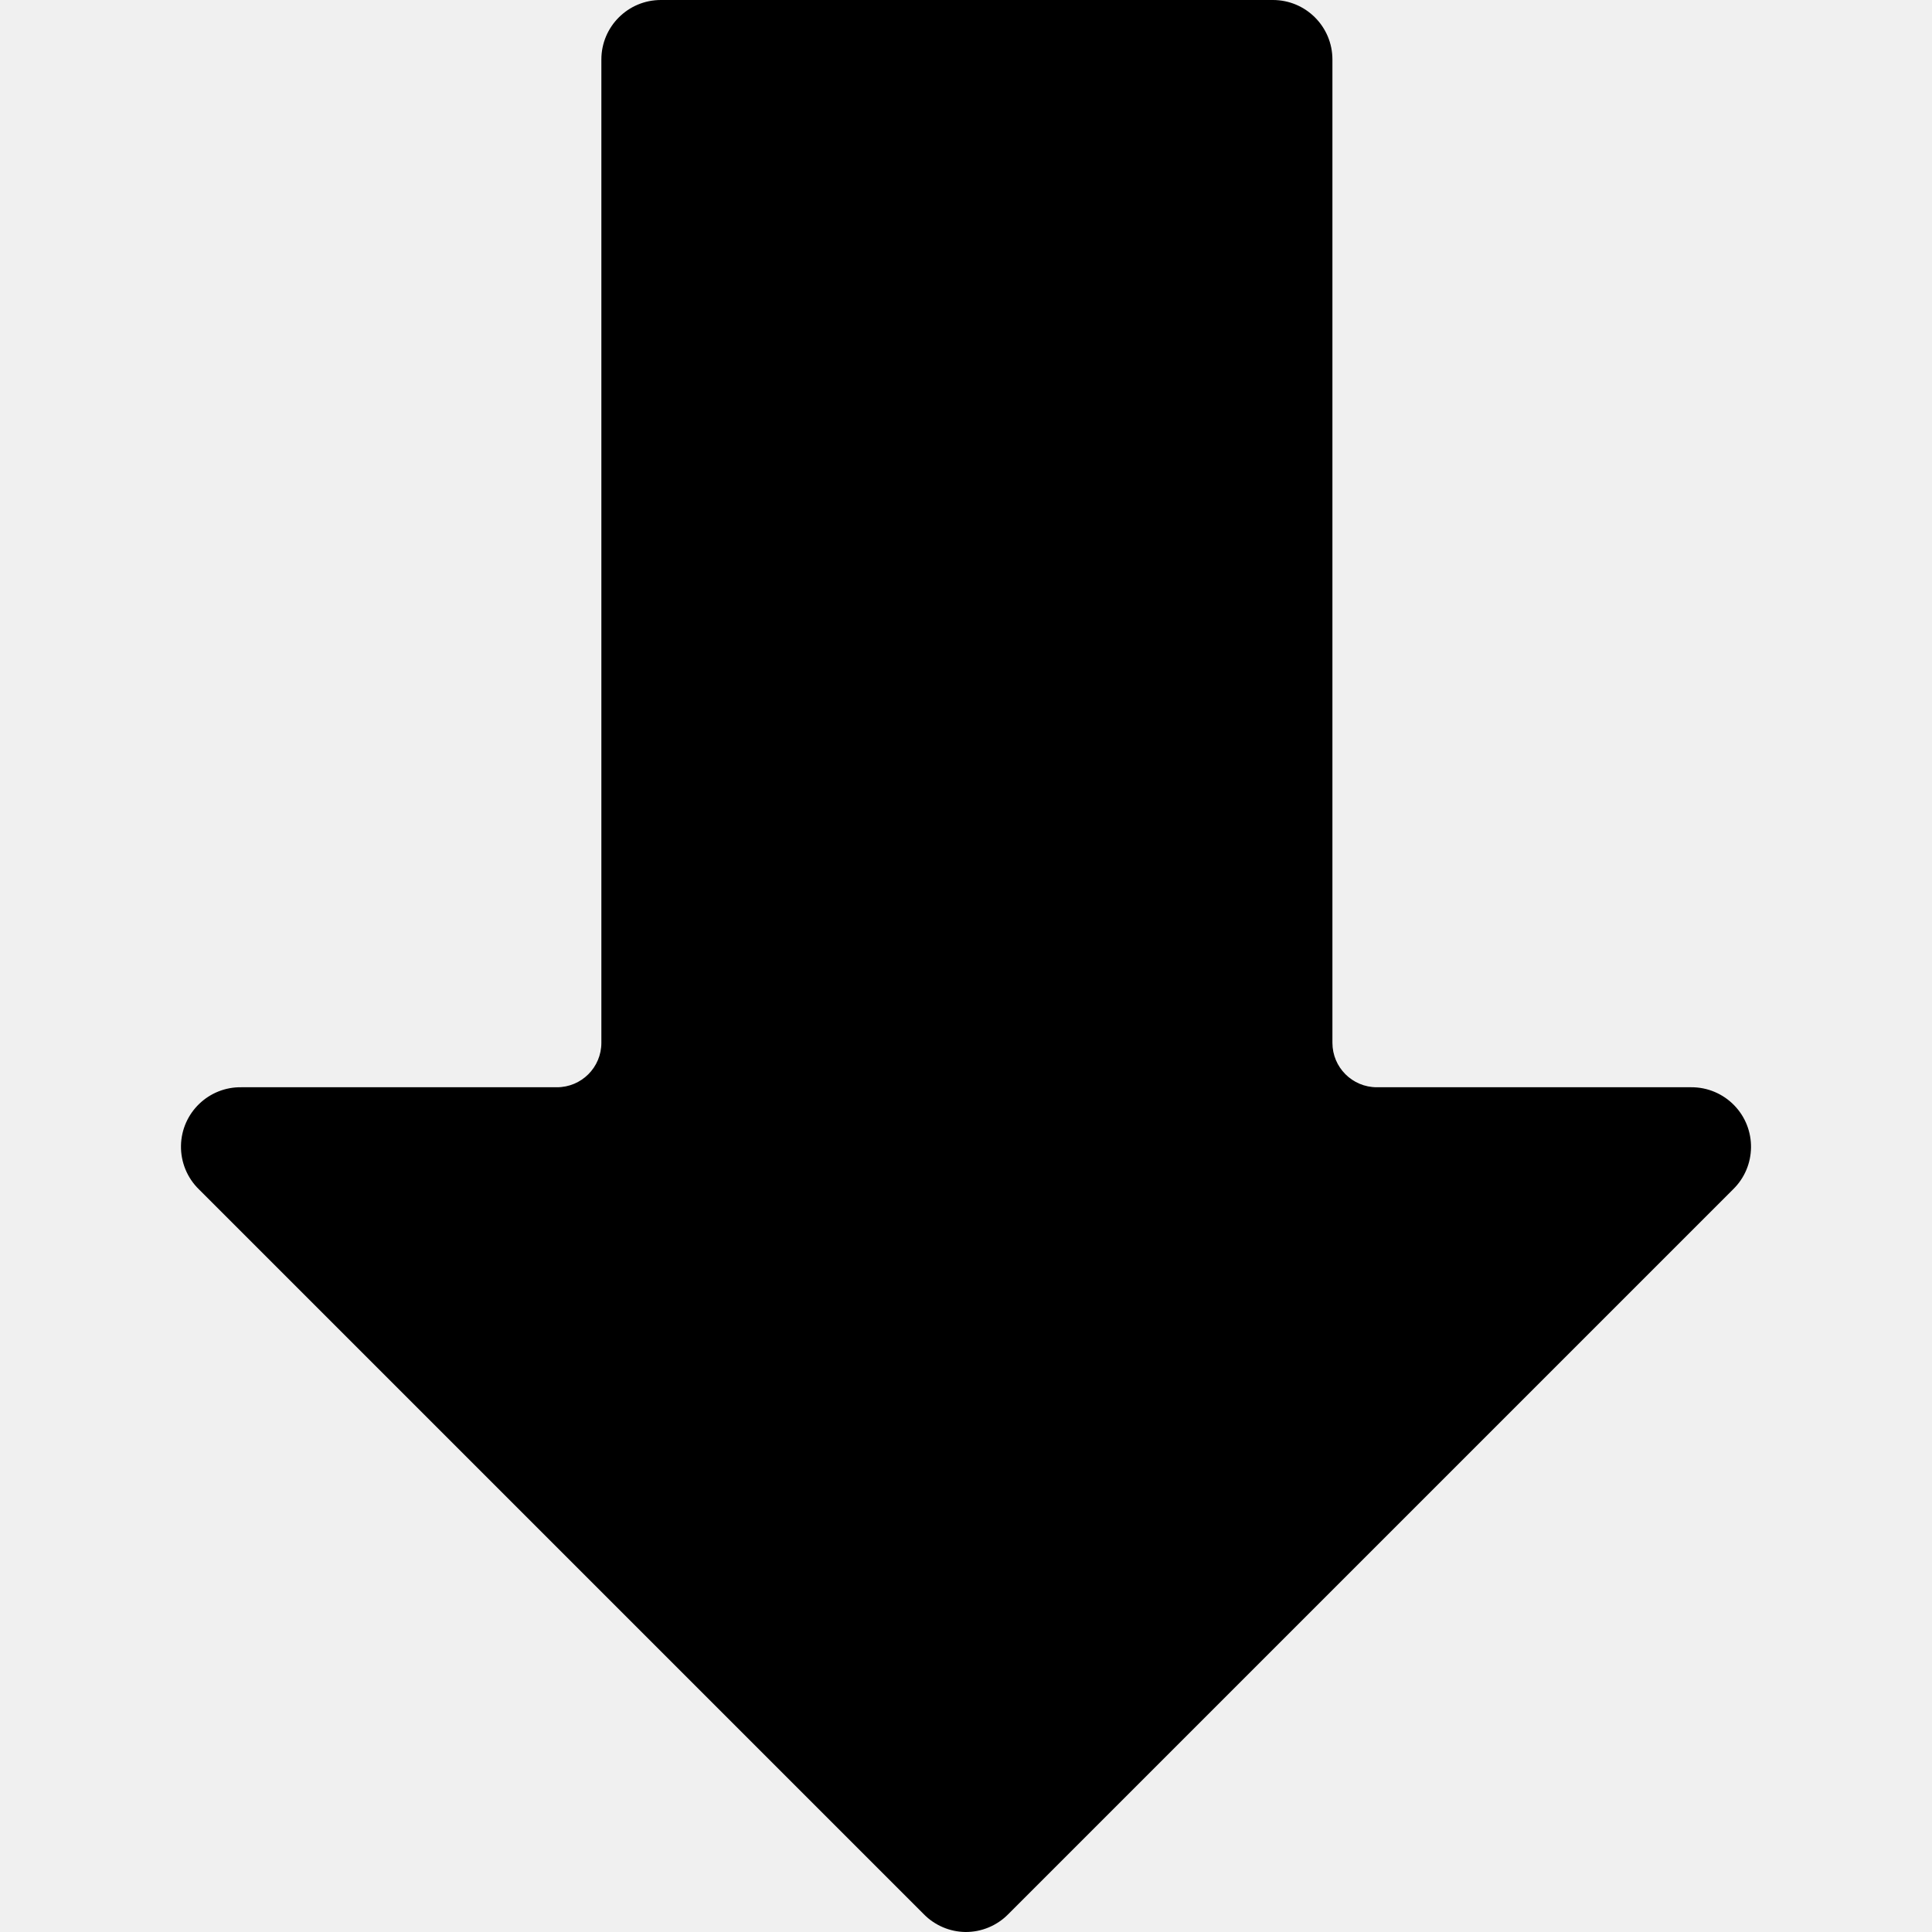
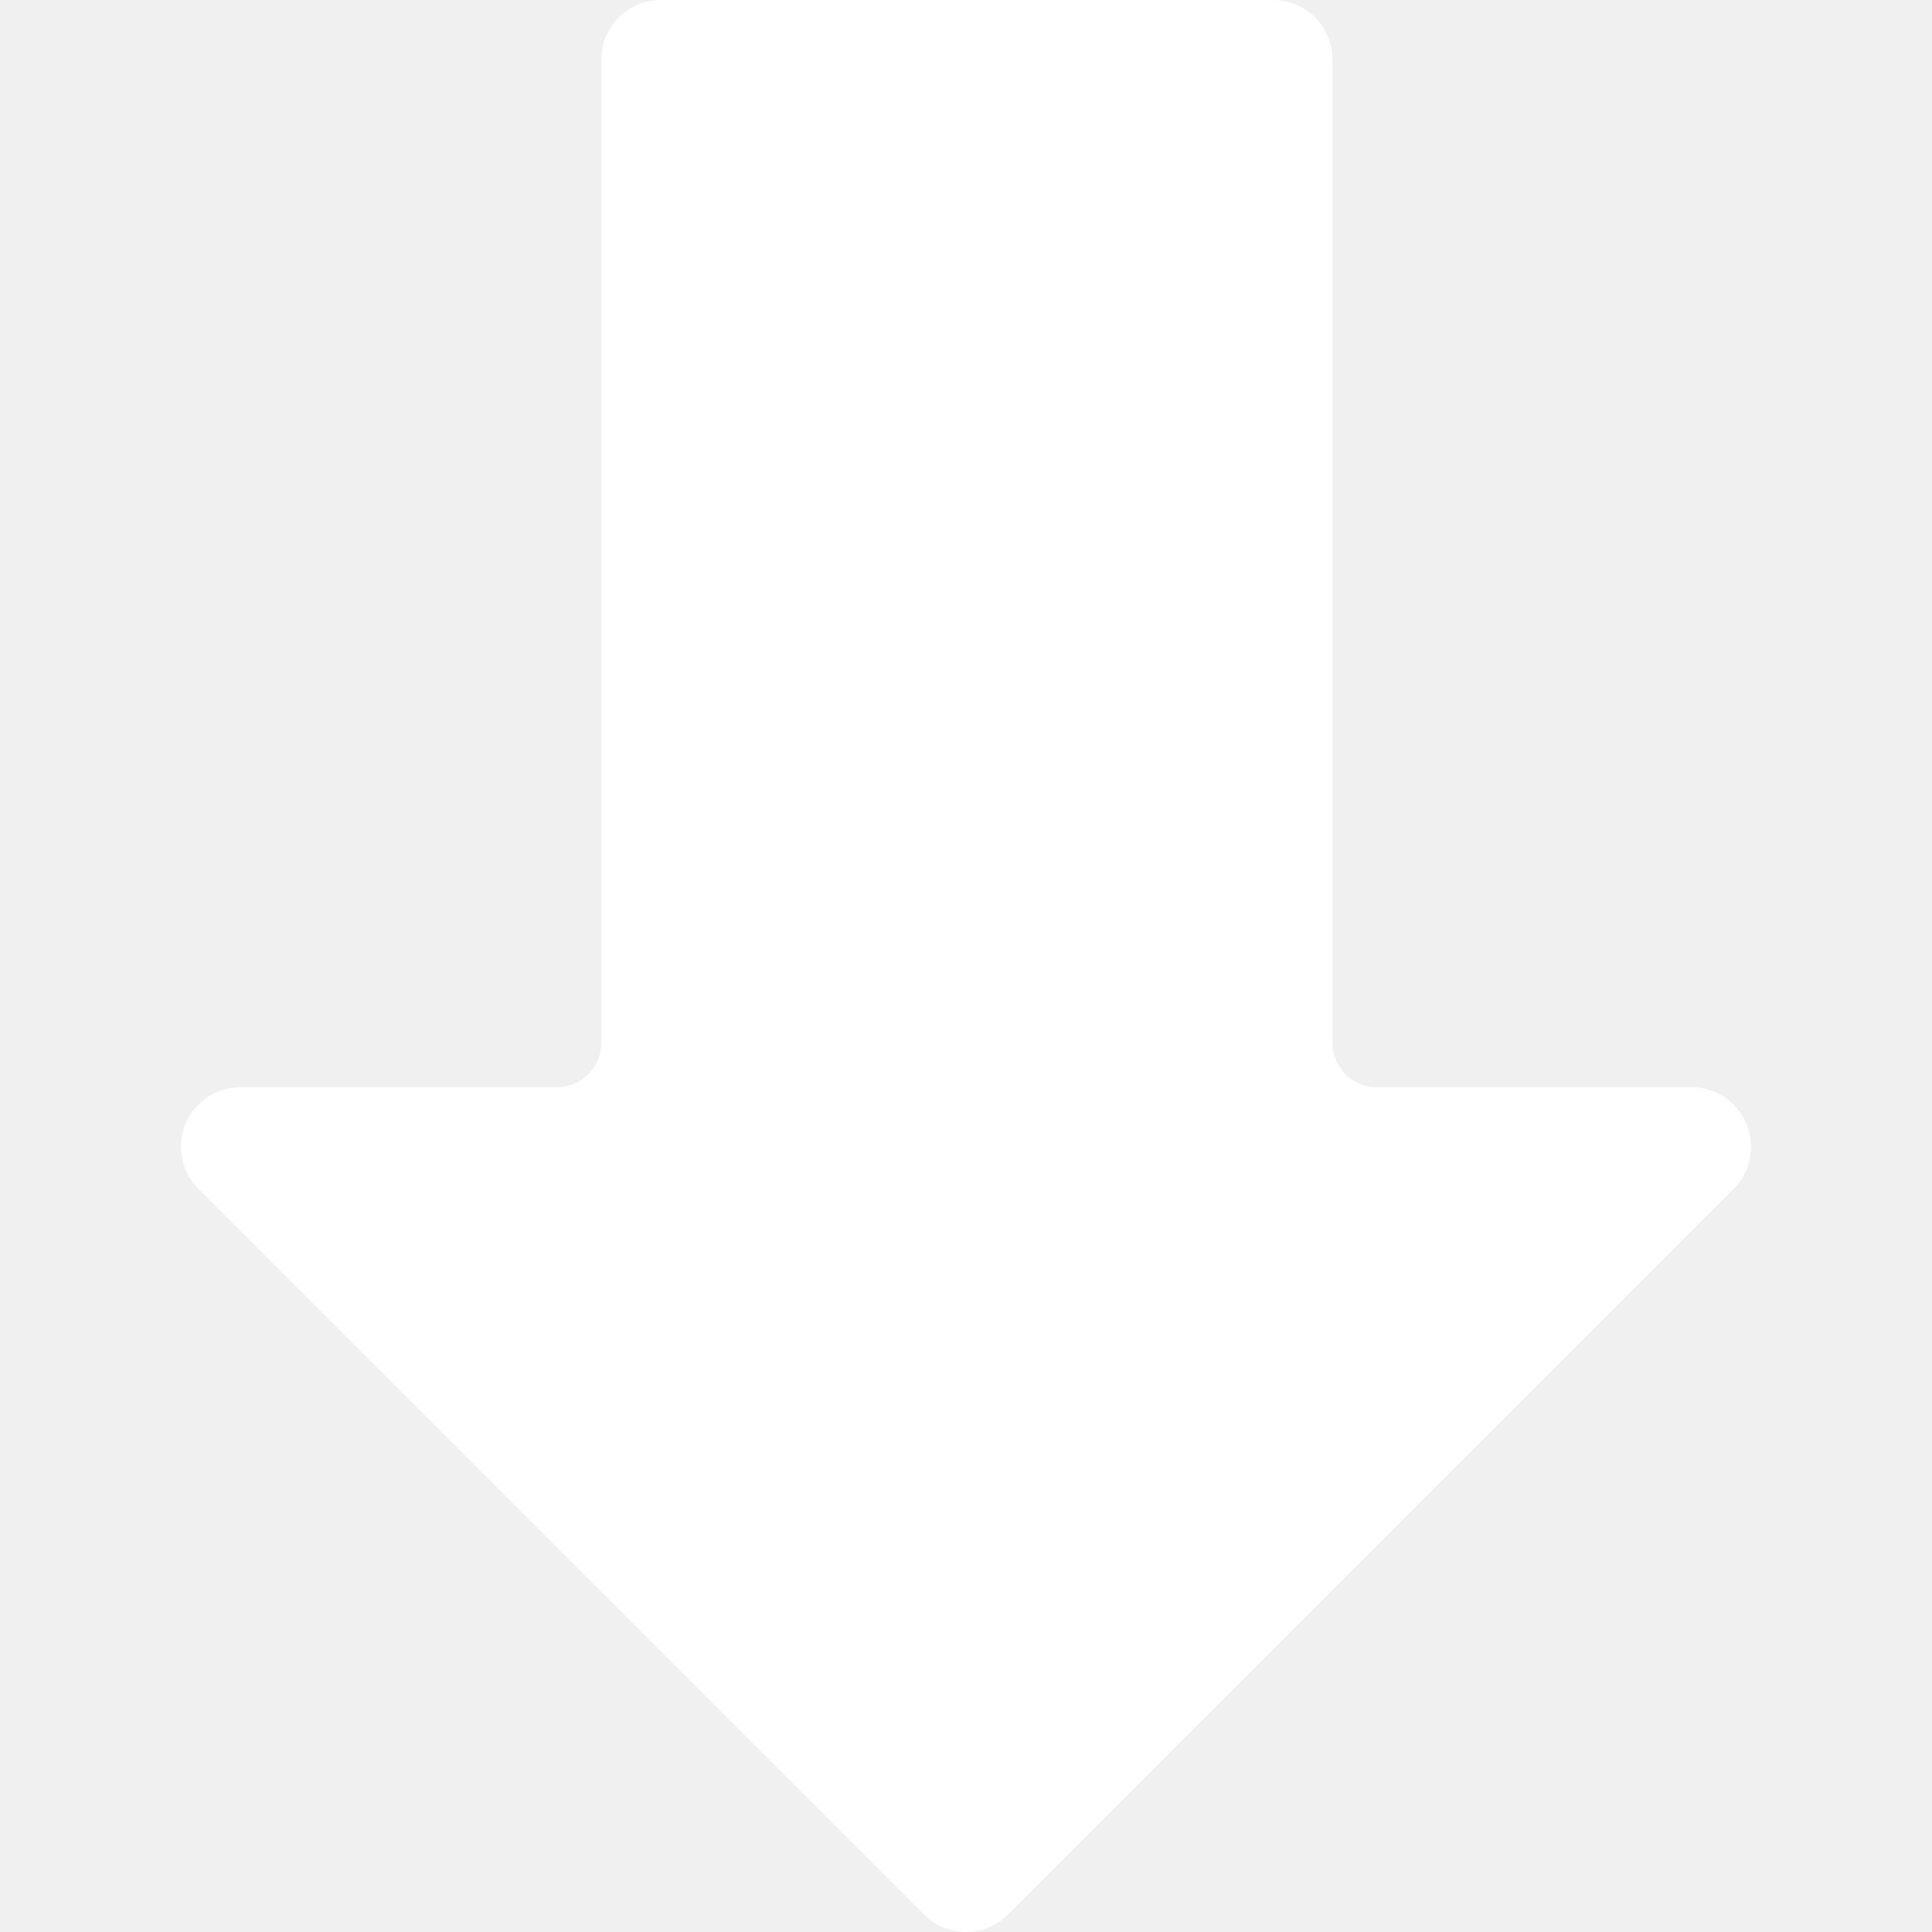
<svg xmlns="http://www.w3.org/2000/svg" version="1.1" id="Capa_1" x="0px" y="0px" viewBox="0 0 464 464" style="enable-background:new 0 0 464 464;" xml:space="preserve">
  <g>
    <g>
-       <path d="M416.483,265.441c-2.704-2.777-6.419-4.336-10.295-4.321h-75.52c-5.891,0-10.667-4.776-10.667-10.667V14.293    C320.001,6.399,313.602,0,305.708,0H158.721c-7.894,0-14.293,6.399-14.293,14.293v236.16c0,5.891-4.776,10.667-10.667,10.667    H58.028c-7.893-0.149-14.412,6.128-14.561,14.02c-0.075,3.951,1.49,7.757,4.321,10.513l174.08,174.08    c2.648,2.69,6.252,4.224,10.027,4.267c3.849,0.014,7.54-1.524,10.24-4.267l174.08-174.08    C421.87,280.146,421.99,271.097,416.483,265.441z" />
+       <path fill="white" d="M416.483,265.441c-2.704-2.777-6.419-4.336-10.295-4.321h-75.52c-5.891,0-10.667-4.776-10.667-10.667V14.293    C320.001,6.399,313.602,0,305.708,0H158.721c-7.894,0-14.293,6.399-14.293,14.293v236.16c0,5.891-4.776,10.667-10.667,10.667    H58.028c-7.893-0.149-14.412,6.128-14.561,14.02c-0.075,3.951,1.49,7.757,4.321,10.513l174.08,174.08    c2.648,2.69,6.252,4.224,10.027,4.267c3.849,0.014,7.54-1.524,10.24-4.267l174.08-174.08    C421.87,280.146,421.99,271.097,416.483,265.441z" />
    </g>
  </g>
-   <g>
- </g>
-   <g>
- </g>
-   <g>
- </g>
-   <g>
- </g>
-   <g>
- </g>
-   <g>
- </g>
-   <g>
- </g>
-   <g>
- </g>
-   <g>
- </g>
-   <g>
- </g>
-   <g>
- </g>
-   <g>
- </g>
-   <g>
- </g>
-   <g>
- </g>
-   <g>
- </g>
</svg>
